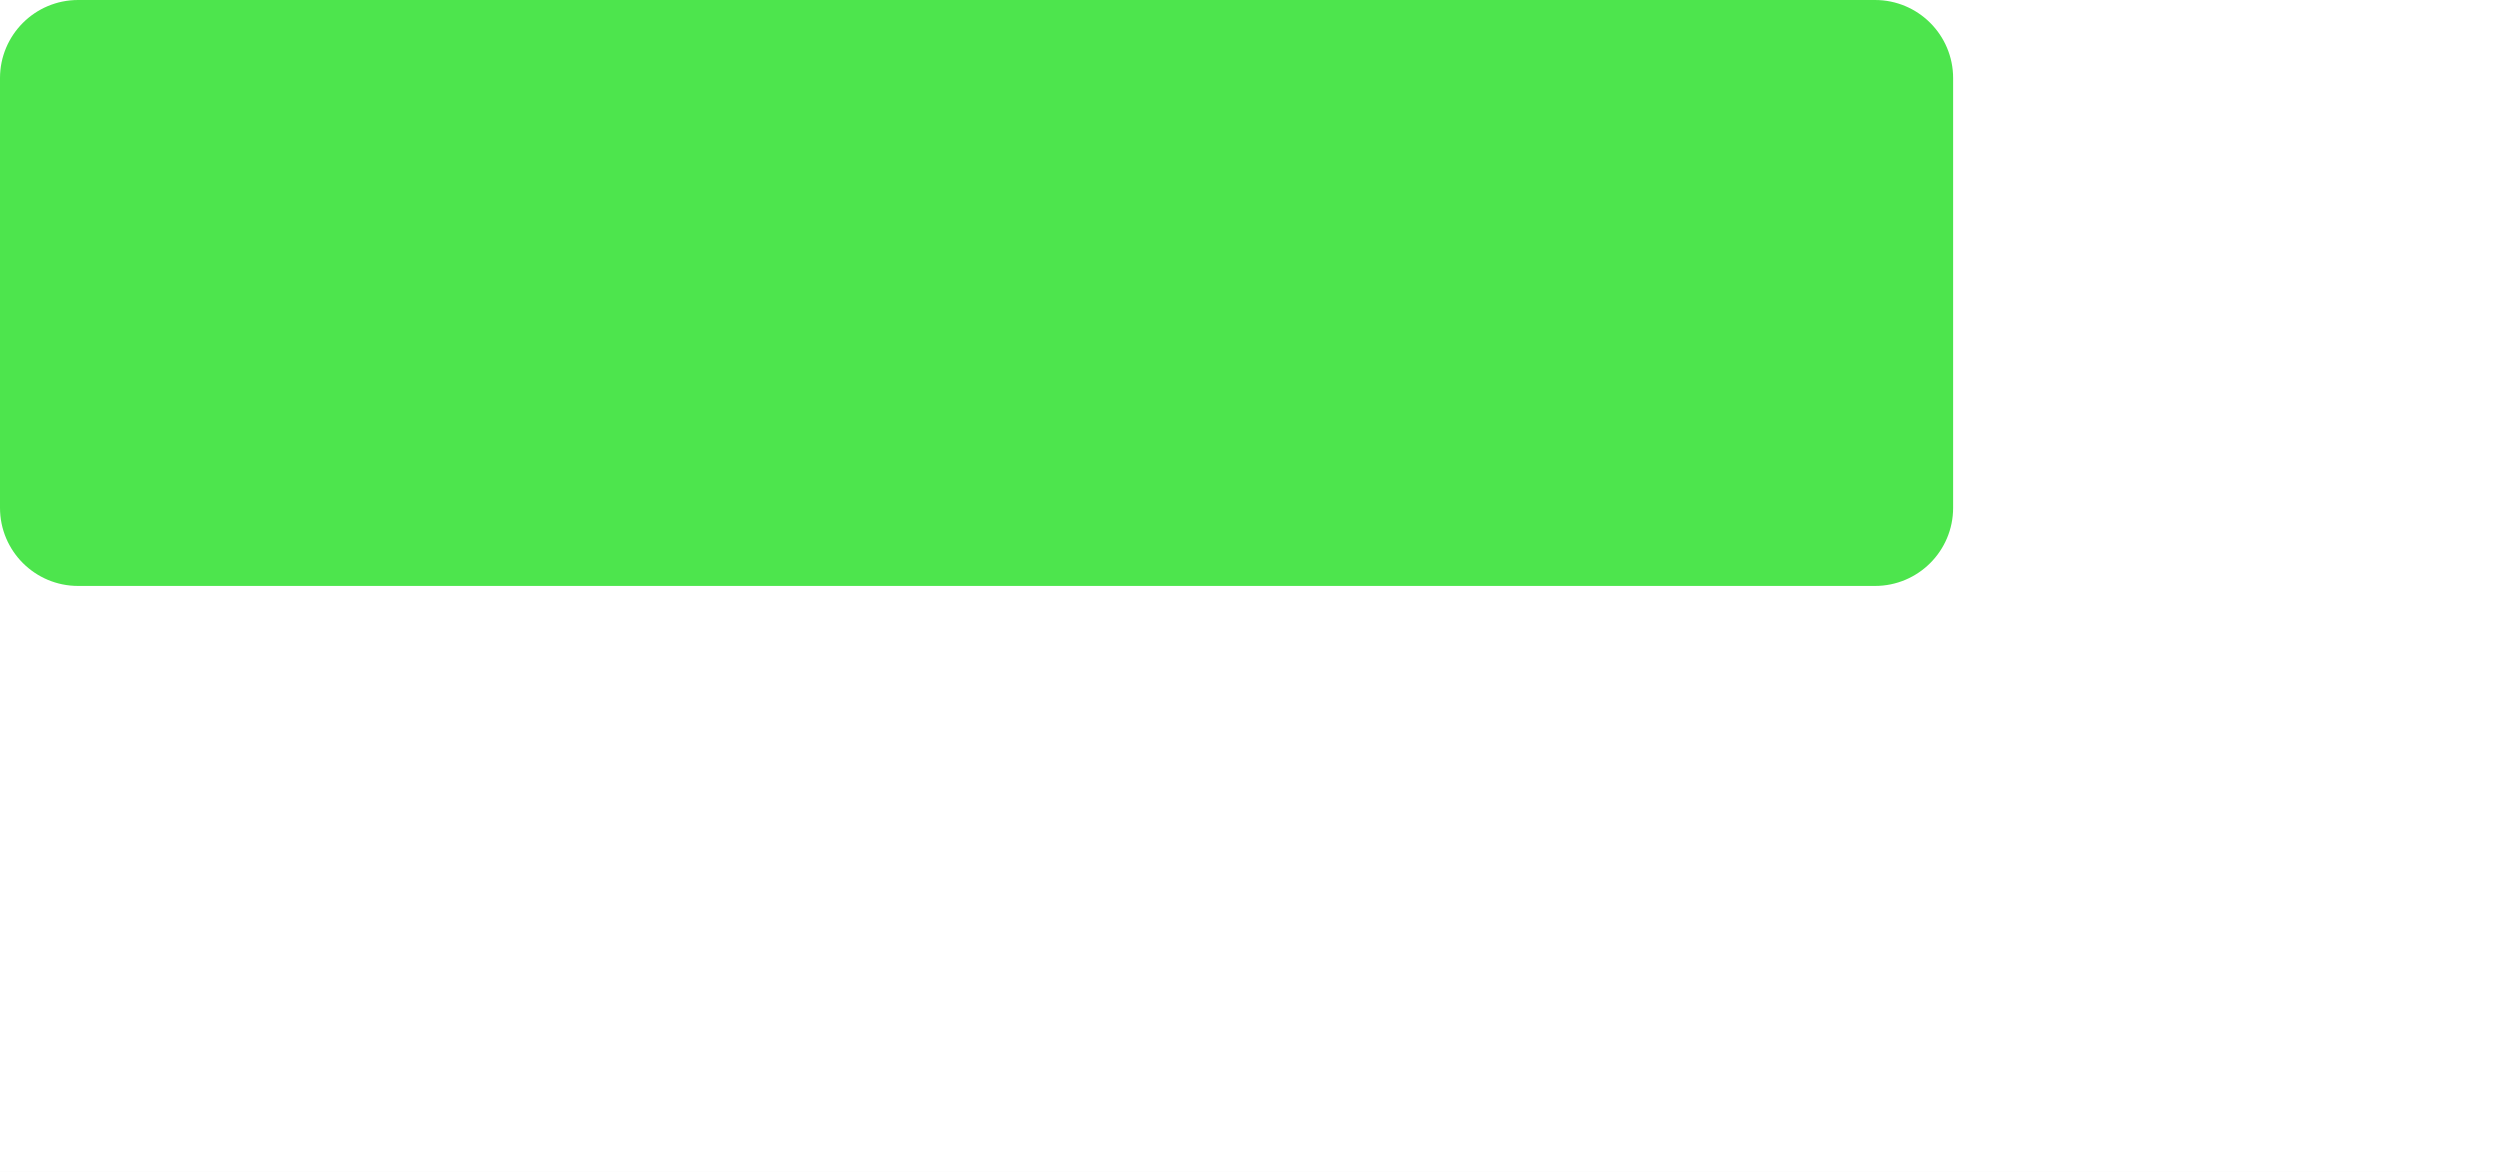
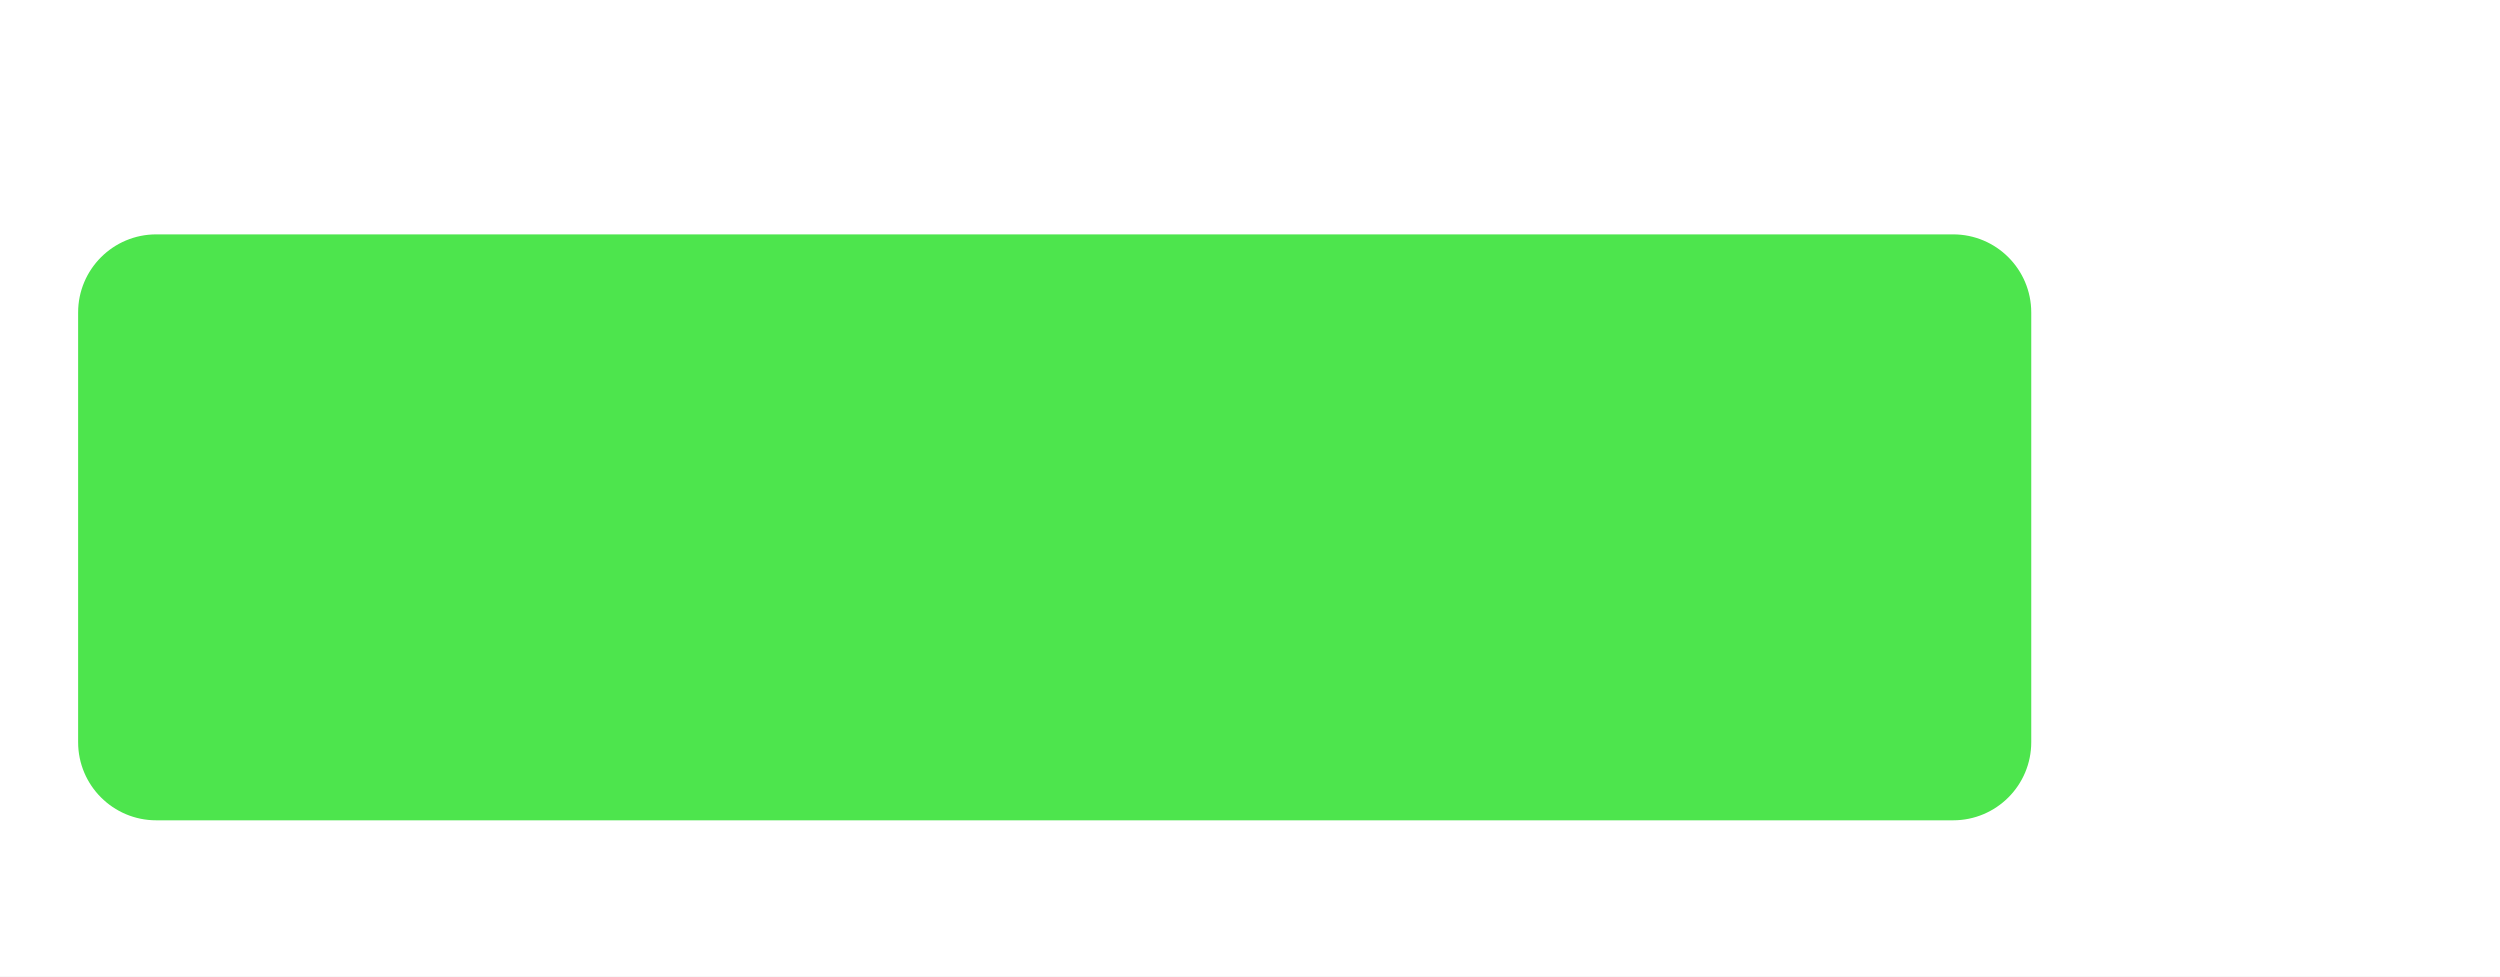
- <svg xmlns="http://www.w3.org/2000/svg" width="128" height="60" viewBox="0 0 128 60" fill="none">
-   <rect width="128" height="60" fill="white" />
-   <rect width="100" height="30" rx="4" fill="#4DE54D" />
+ <svg xmlns="http://www.w3.org/2000/svg" width="128" height="50" viewBox="0 0 128 50" fill="none">
+   <rect width="128" height="50" fill="white" />
+   <rect x="4" y="12" width="100" height="30" rx="4" fill="#4DE54D" />
</svg>
